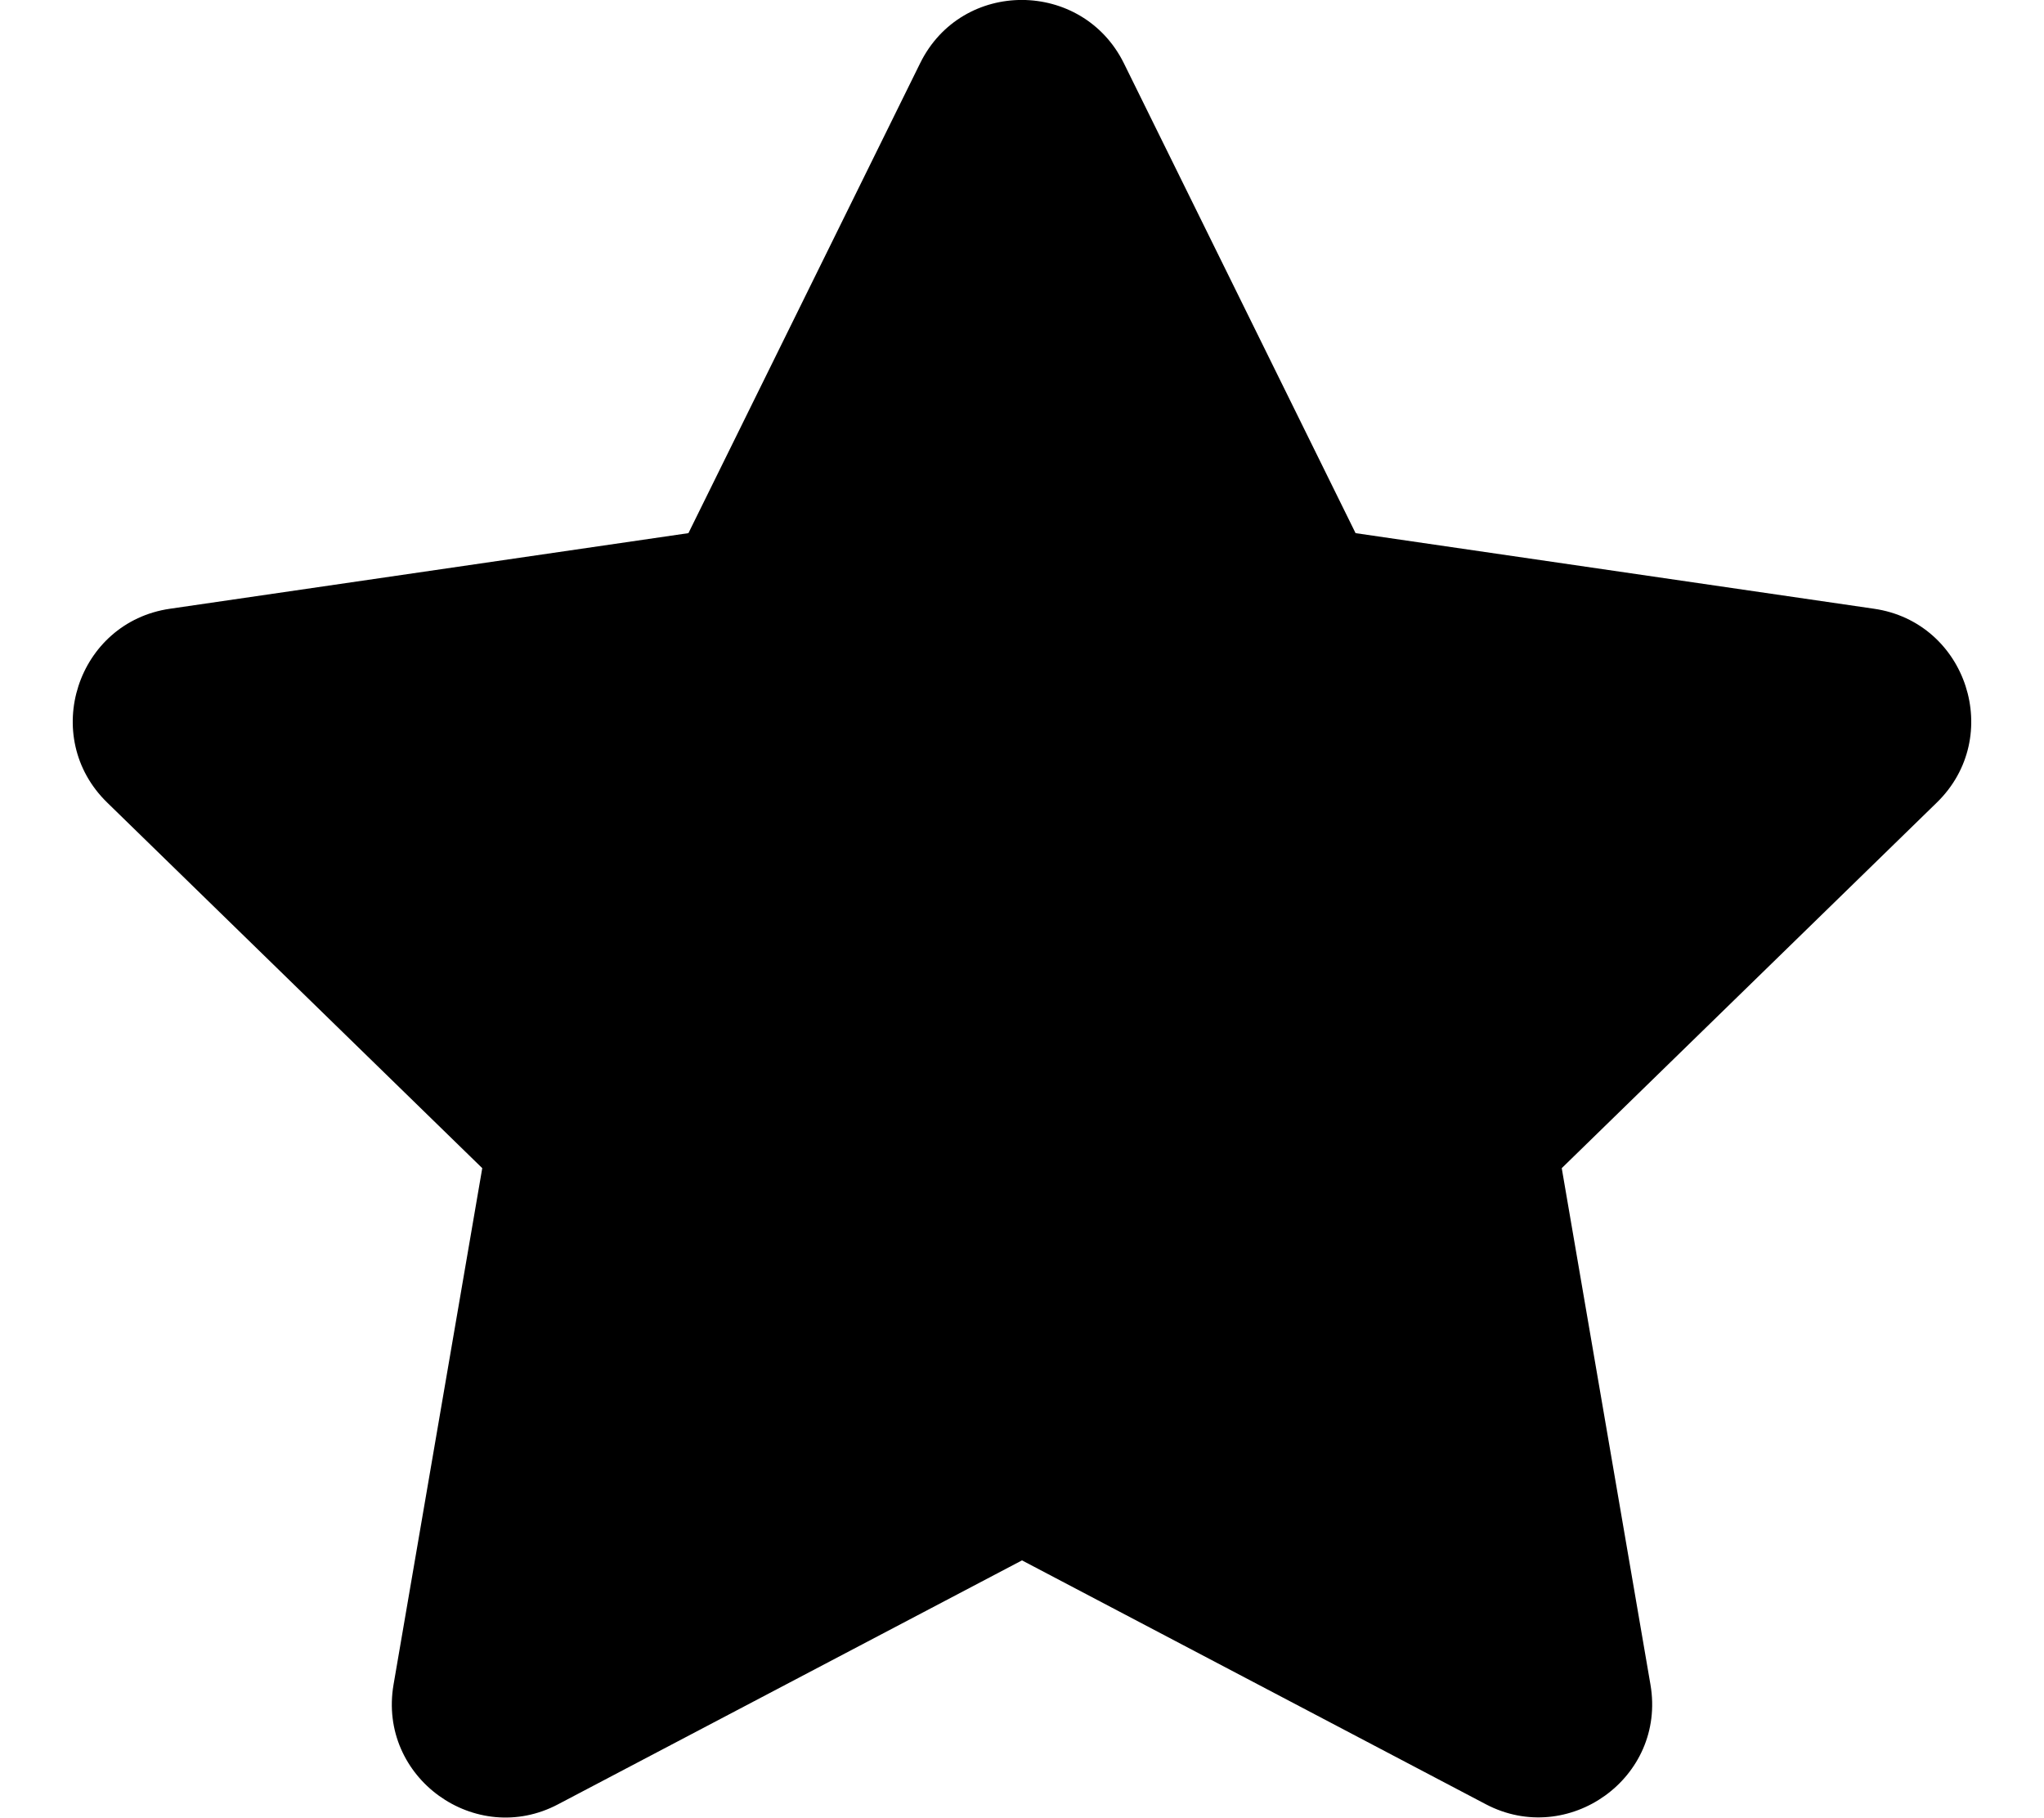
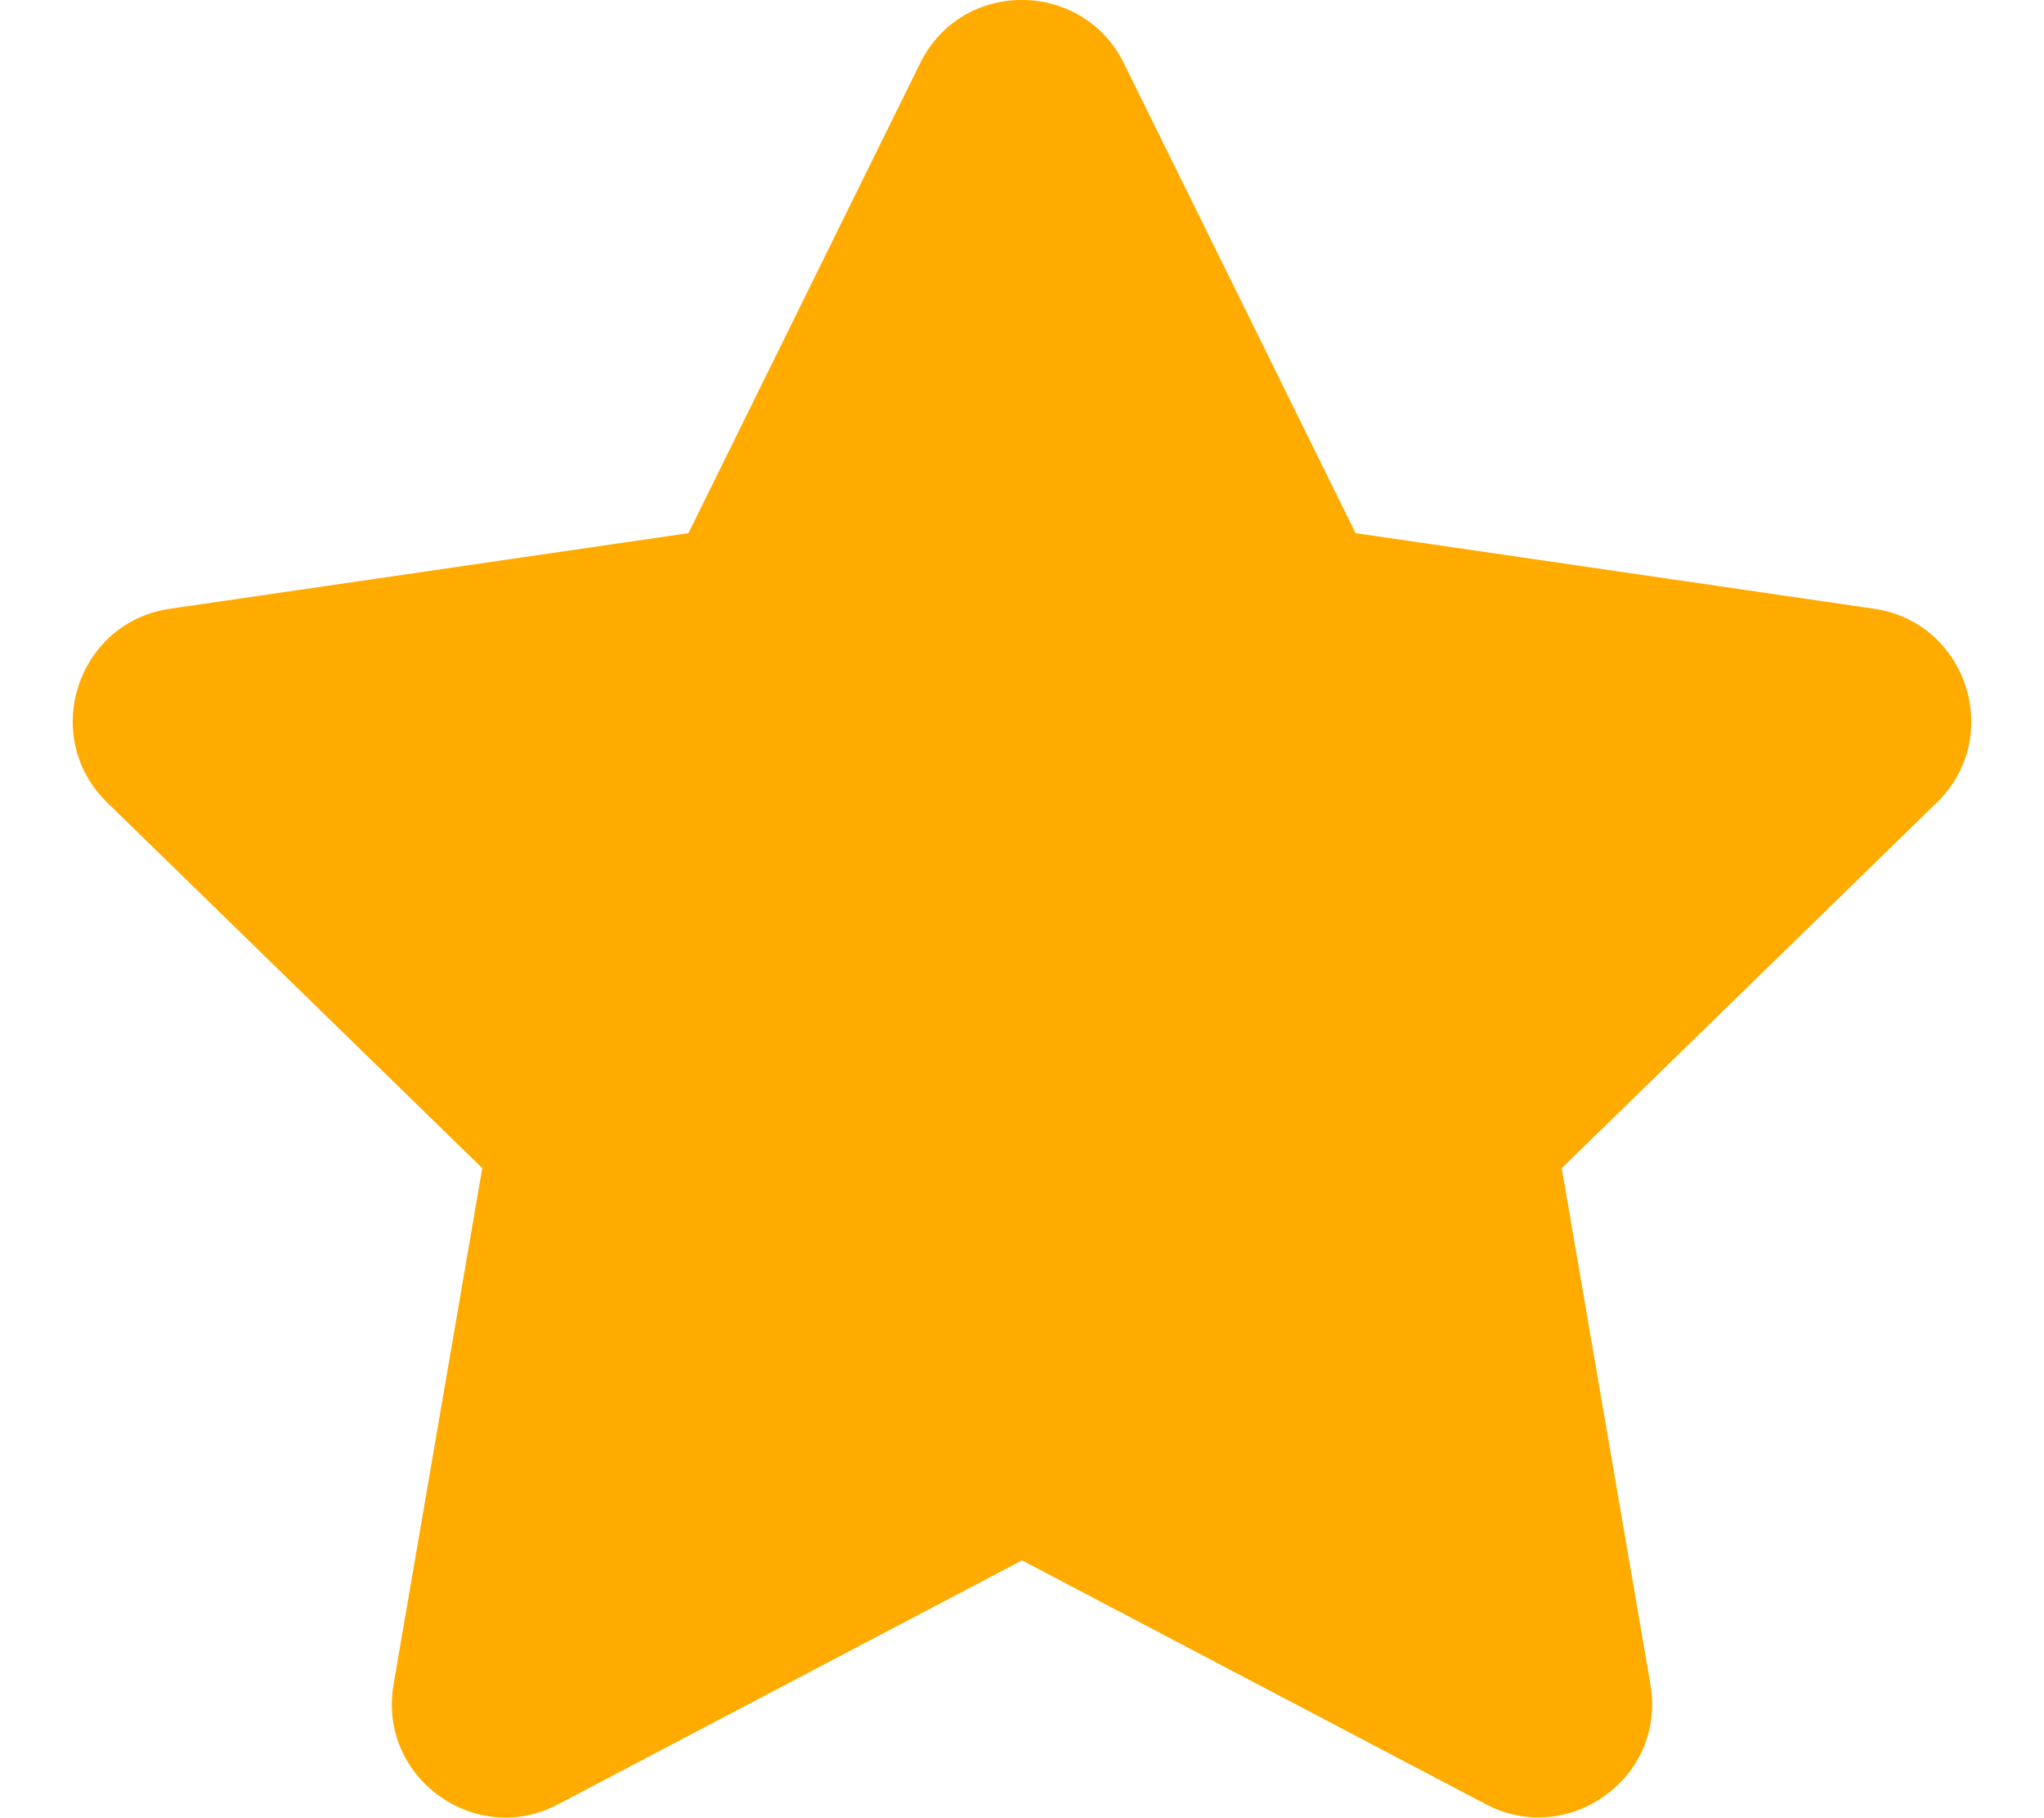
<svg xmlns="http://www.w3.org/2000/svg" aria-hidden="true" focusable="false" data-prefix="fas" data-icon="star" class="svg-inline--fa fa-star fa-w-18" role="img" viewBox="0 0 576 512">
-   <path fill="currentColor" d="M259.3 17.8L194 150.2 47.9 171.5c-26.2 3.8-36.7 36.1-17.7 54.6l105.7 103-25 145.5c-4.5 26.3 23.2 46 46.4 33.7L288 439.6l130.7 68.7c23.2 12.2 50.9-7.4 46.4-33.7l-25-145.5 105.7-103c19-18.5 8.5-50.8-17.7-54.6L382 150.2 316.7 17.8c-11.7-23.6-45.6-23.9-57.4 0z" />
+   <path fill="#ffab00" d="M259.3 17.8L194 150.2 47.9 171.5c-26.2 3.8-36.7 36.1-17.7 54.6l105.7 103-25 145.5c-4.5 26.3 23.2 46 46.4 33.7L288 439.6l130.7 68.7c23.2 12.2 50.9-7.4 46.4-33.7l-25-145.5 105.7-103c19-18.5 8.5-50.8-17.7-54.6L382 150.2 316.7 17.8c-11.7-23.6-45.6-23.9-57.4 0z" />
</svg>
